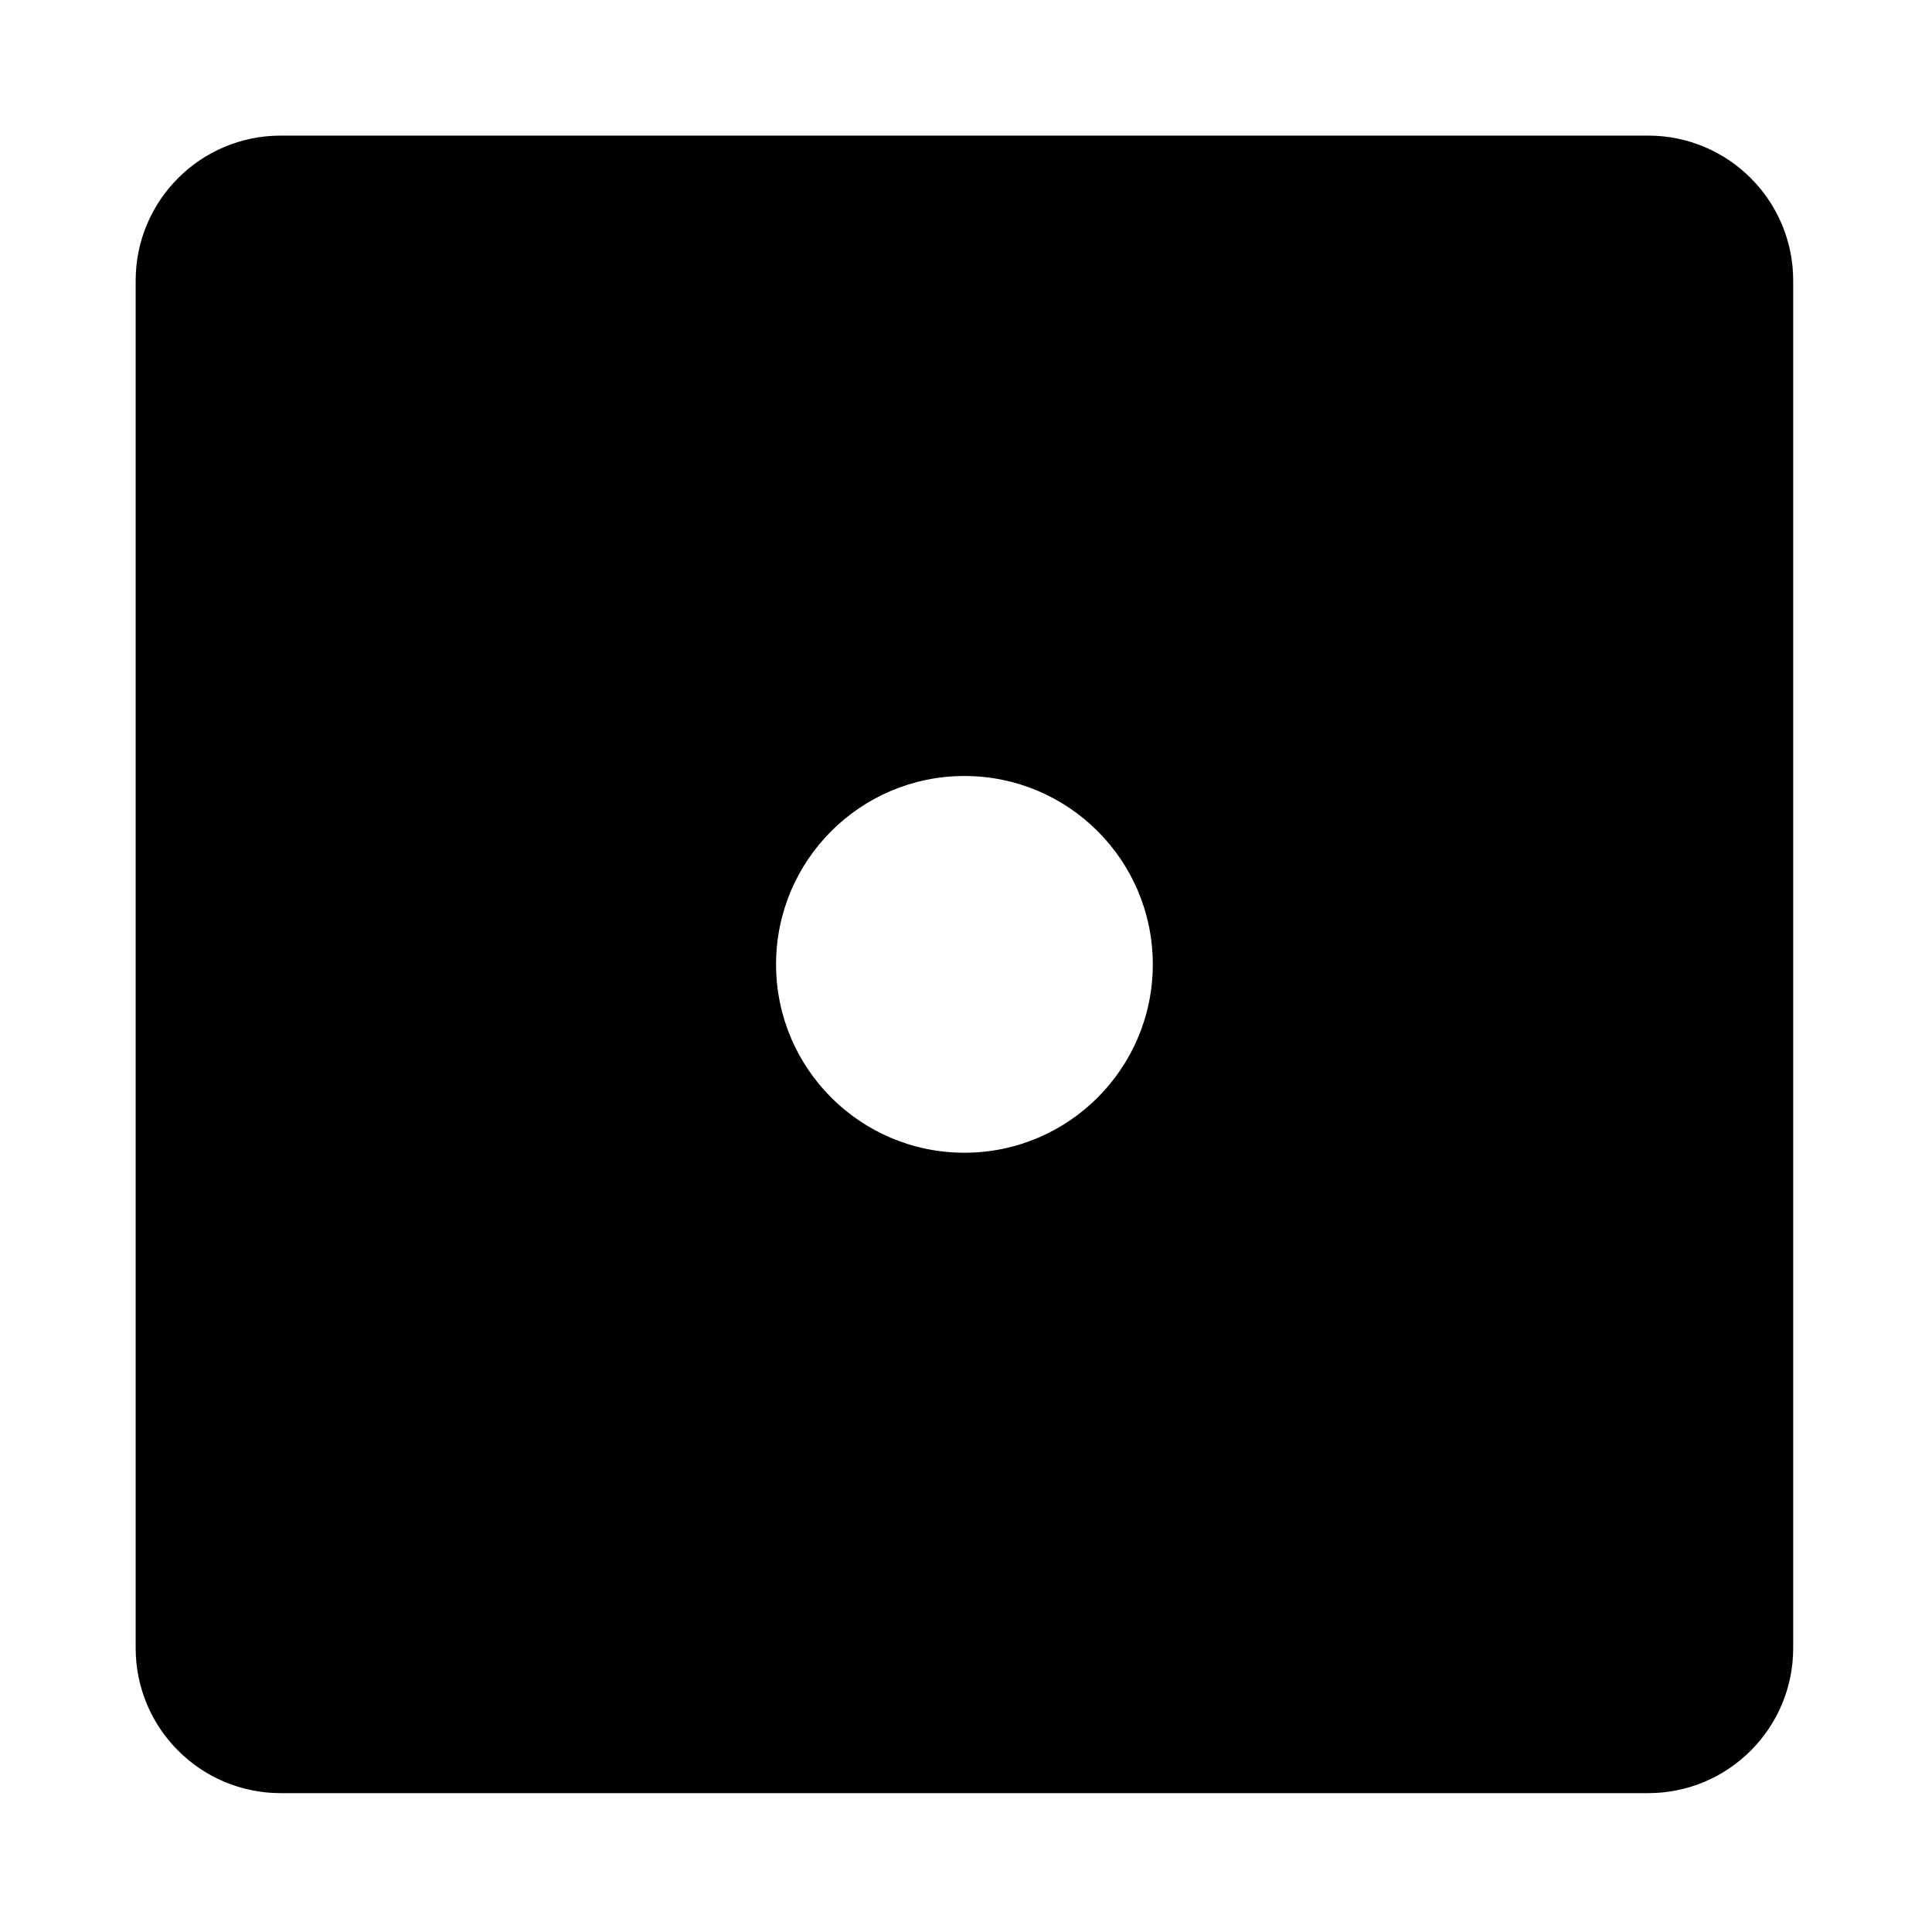
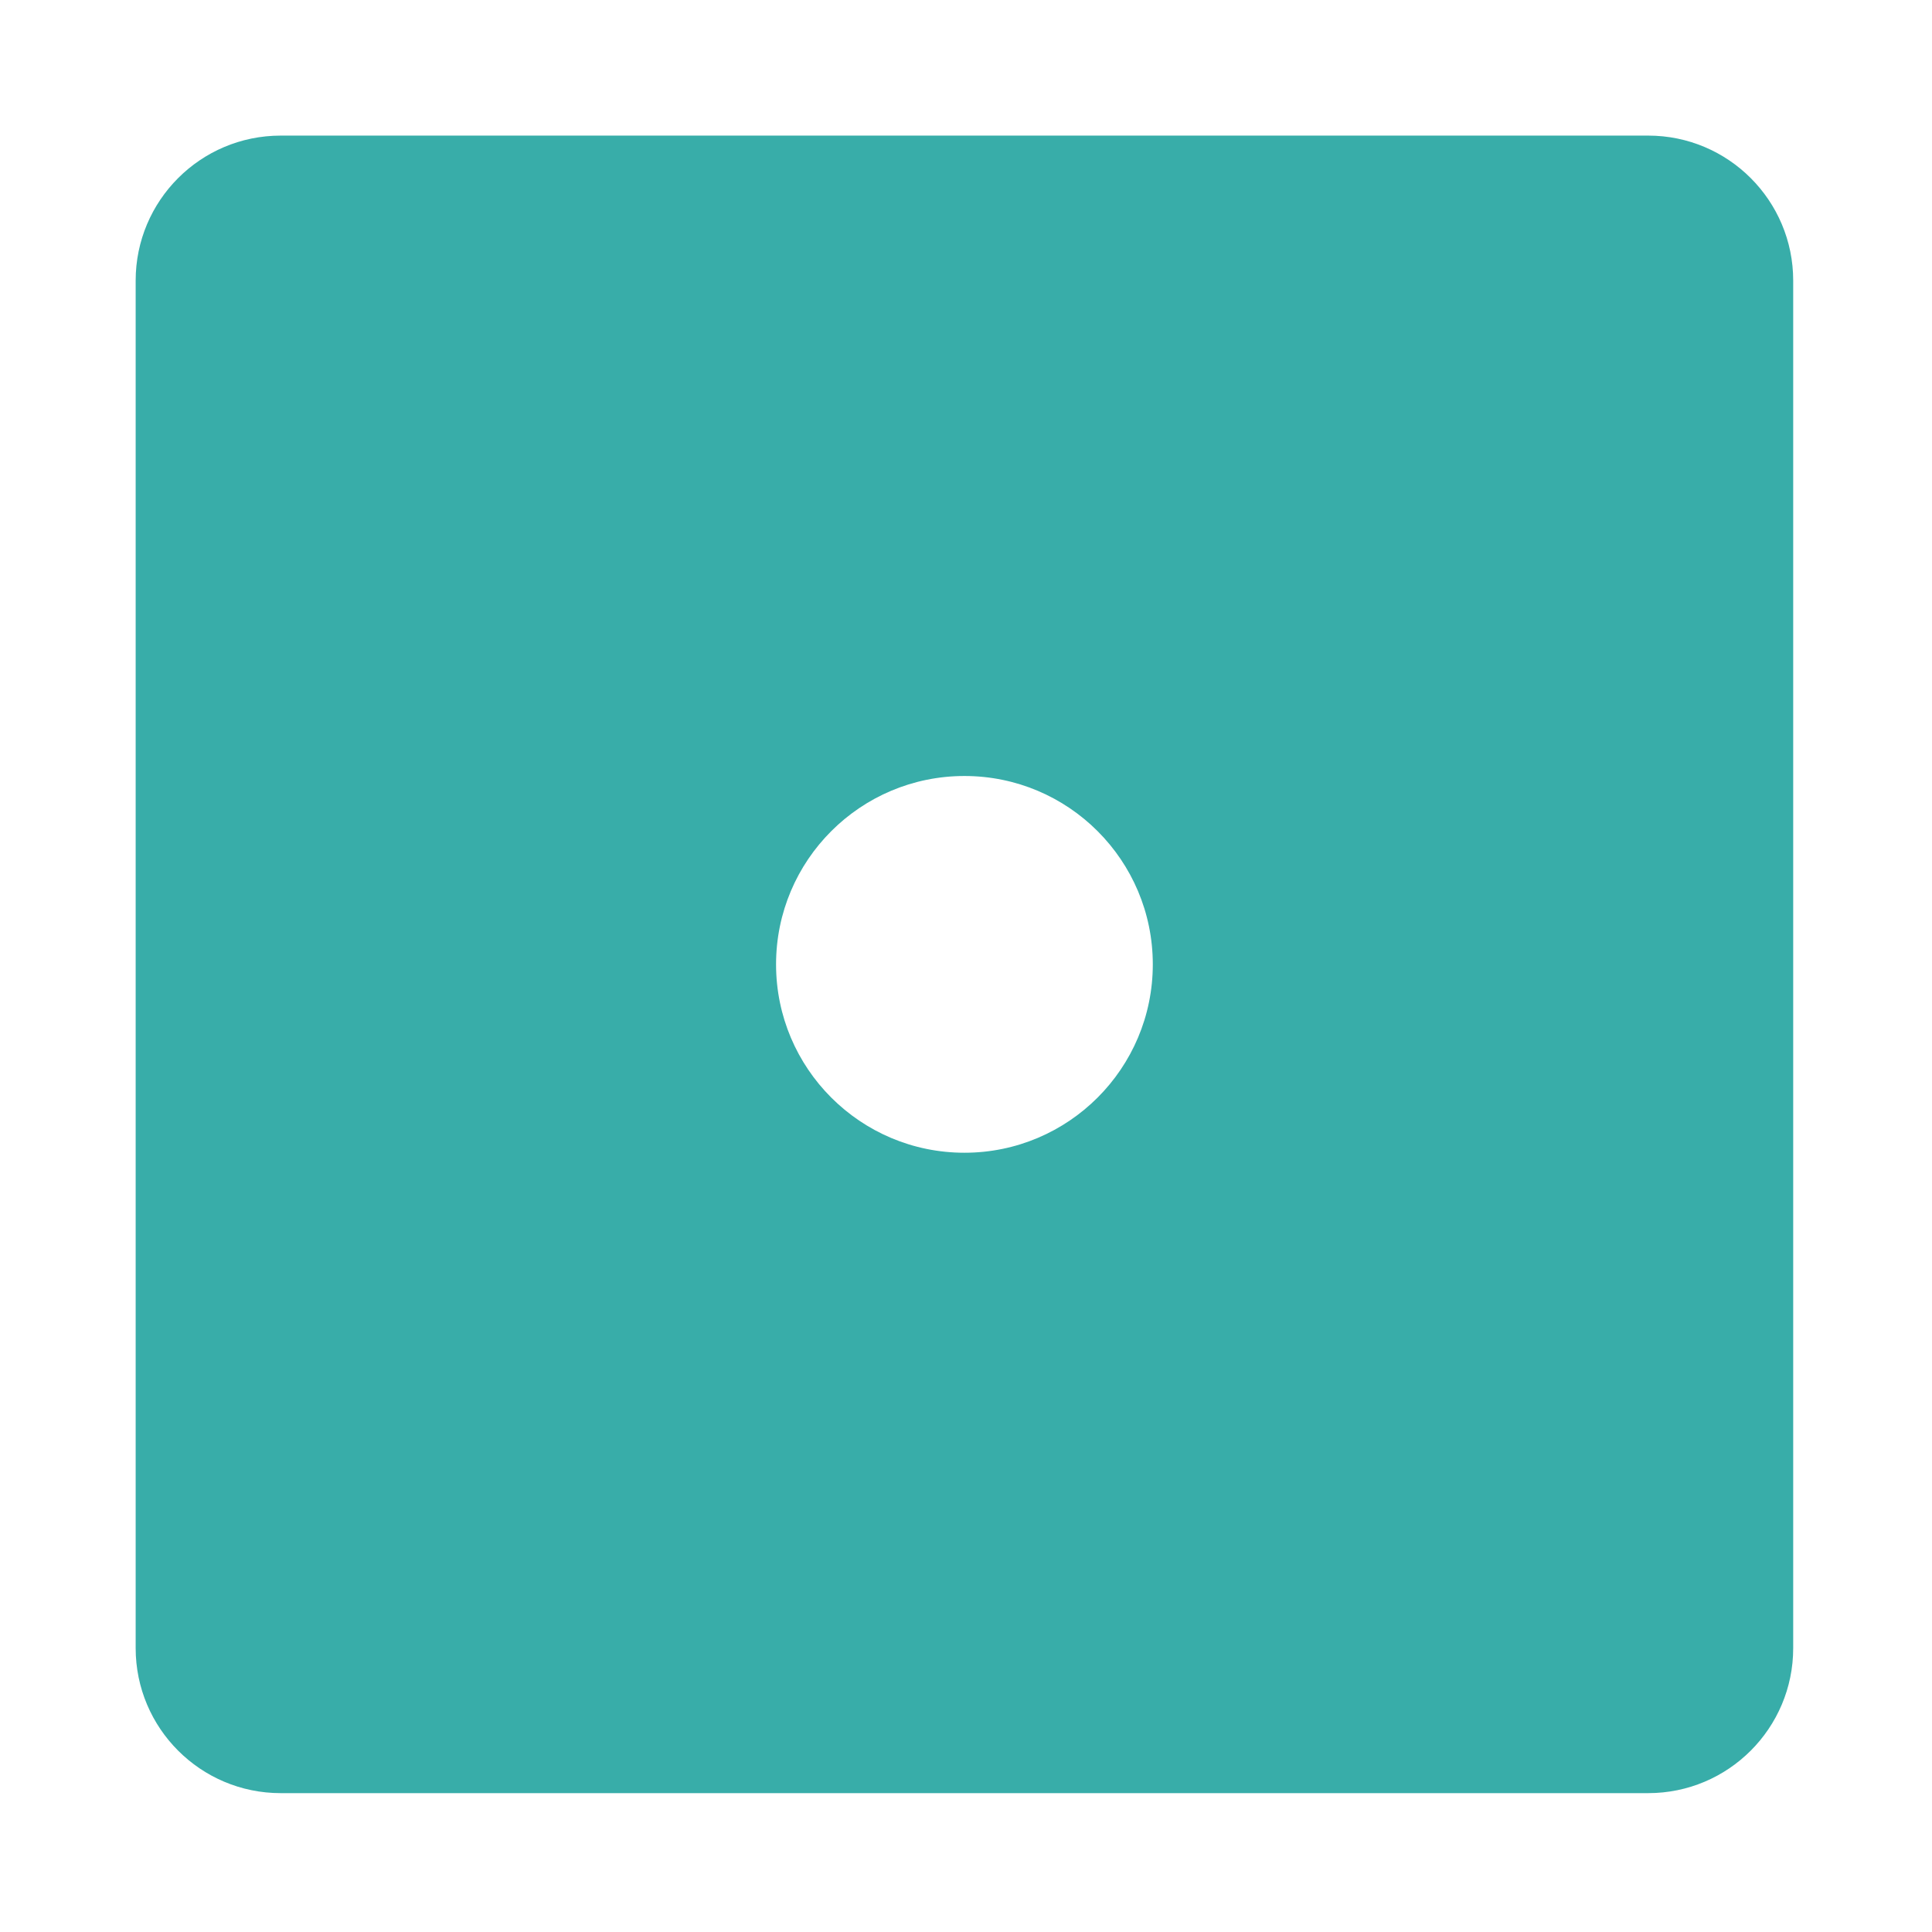
- <svg xmlns="http://www.w3.org/2000/svg" fill="#000000" width="800px" height="800px" viewBox="0 0 32 32" version="1.1">
+ <svg xmlns="http://www.w3.org/2000/svg" fill="#38ada9" width="800px" height="800px" viewBox="0 0 32 32" version="1.1">
  <path d="M27.299 2.246h-22.65c-1.327 0-2.402 1.076-2.402 2.402v22.65c0 1.327 1.076 2.402 2.402 2.402h22.65c1.327 0 2.402-1.076 2.402-2.402v-22.65c0-1.327-1.076-2.402-2.402-2.402zM15.974 19.093c-1.723 0-3.12-1.397-3.12-3.12s1.397-3.12 3.12-3.12 3.12 1.397 3.12 3.12-1.397 3.12-3.12 3.12z" />
</svg>
